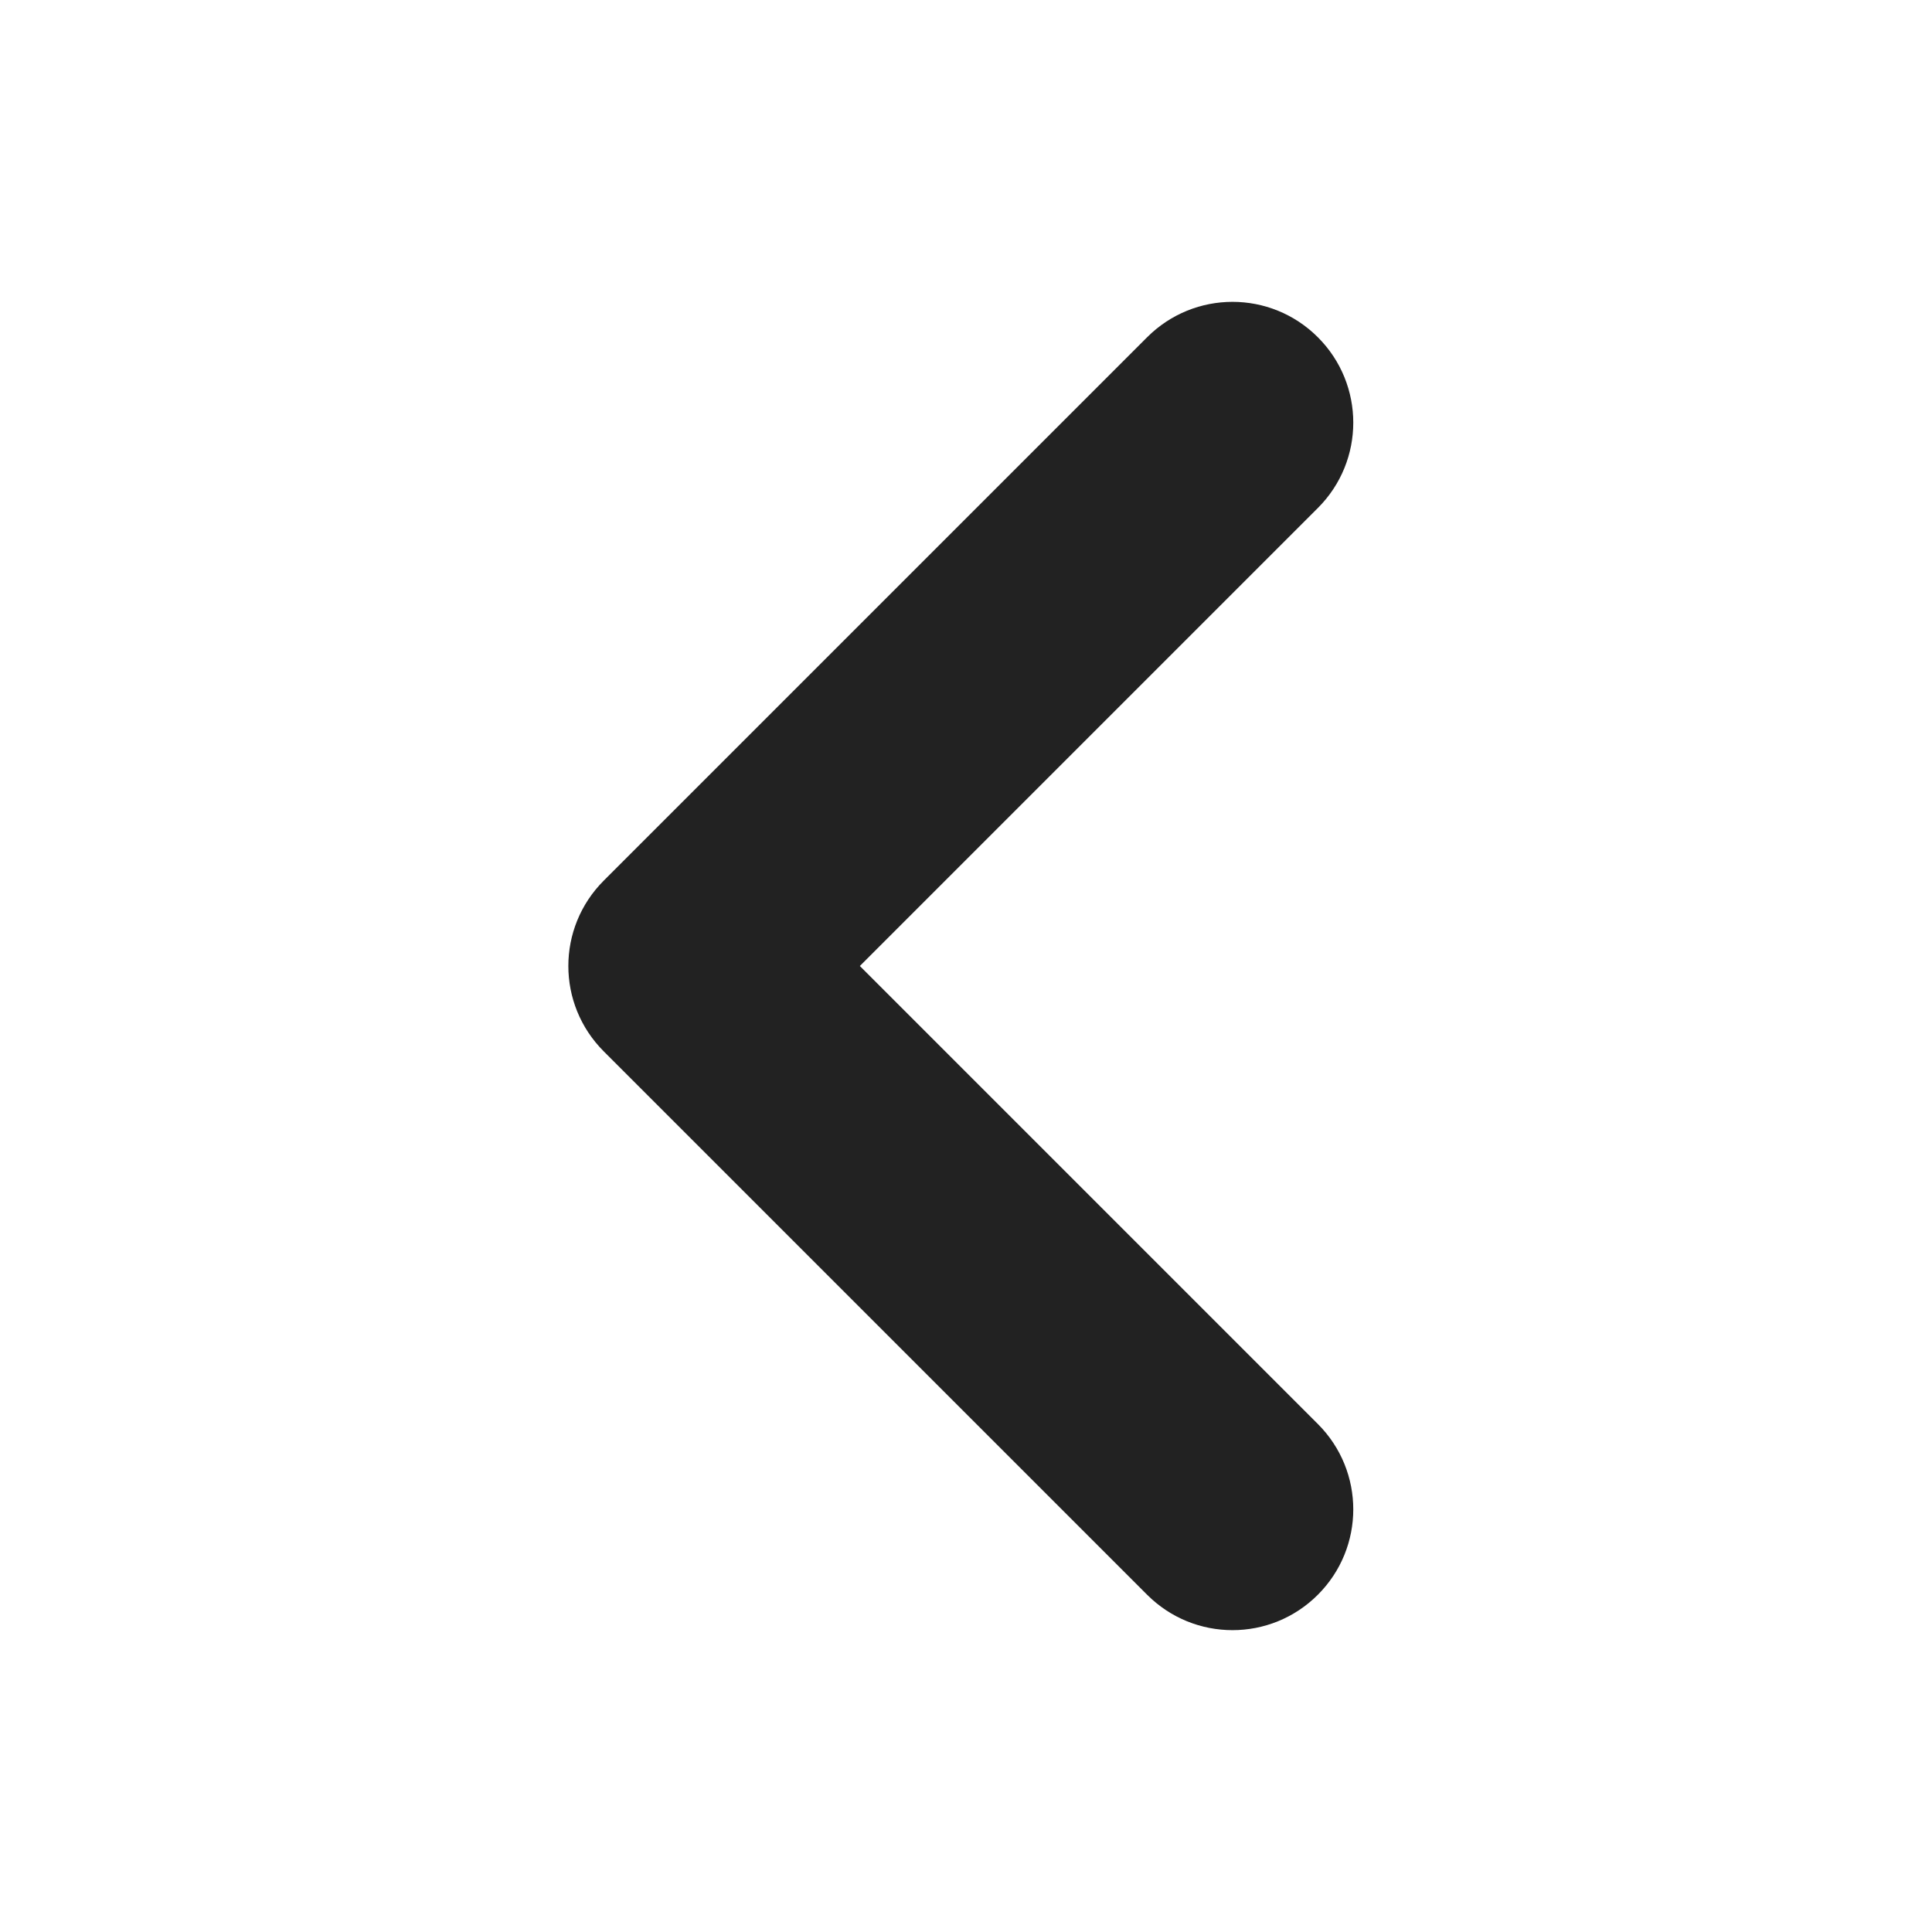
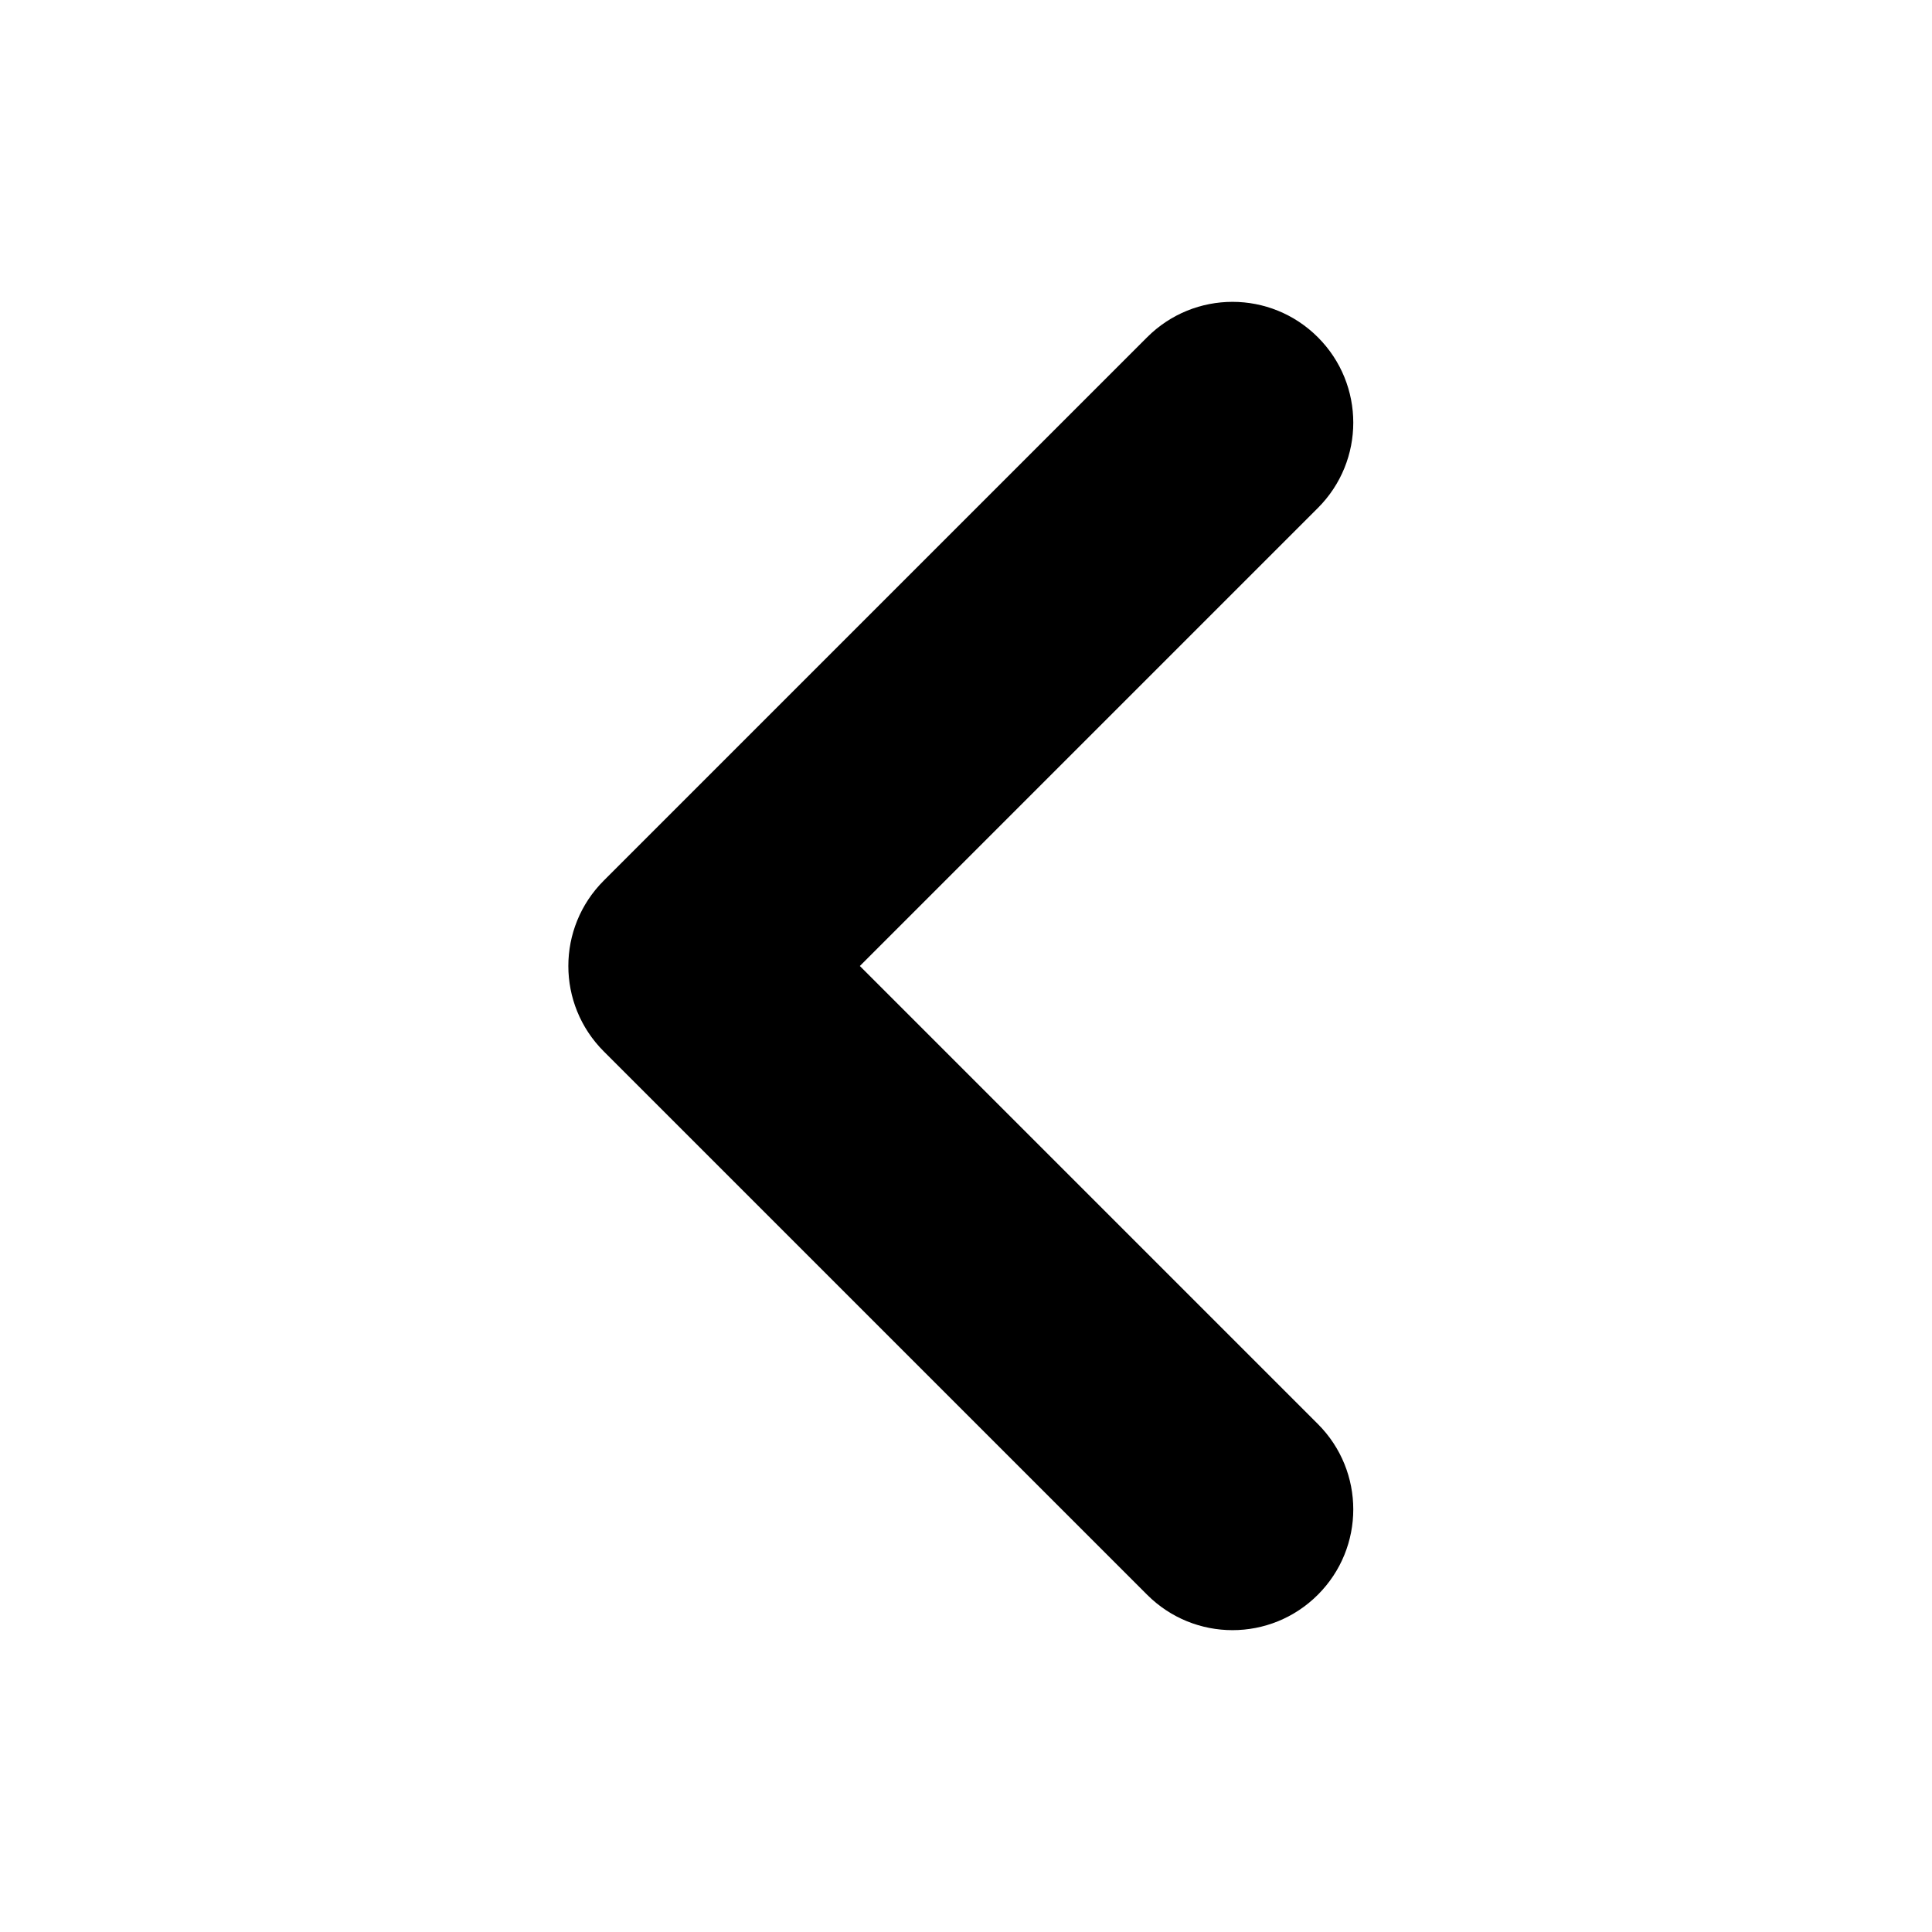
<svg xmlns="http://www.w3.org/2000/svg" height="16px" viewBox="0 0 16 16" width="16px">
-   <path d="m 10.914 2.793 c 0.391 0.391 0.391 1.023 0 1.414 l -3.793 3.793 l 3.793 3.793 c 0.391 0.391 0.391 1.023 0 1.414 c -0.391 0.391 -1.023 0.391 -1.414 0 l -4.5 -4.5 c -0.391 -0.391 -0.391 -1.023 0 -1.414 l 4.5 -4.5 c 0.391 -0.391 1.023 -0.391 1.414 0 z m 0 0" fill="#222222" fill-rule="evenodd" />
+   <path d="m 10.914 2.793 c 0.391 0.391 0.391 1.023 0 1.414 l -3.793 3.793 l 3.793 3.793 c 0.391 0.391 0.391 1.023 0 1.414 c -0.391 0.391 -1.023 0.391 -1.414 0 l -4.5 -4.5 c -0.391 -0.391 -0.391 -1.023 0 -1.414 l 4.5 -4.5 c 0.391 -0.391 1.023 -0.391 1.414 0 z m 0 0" fill="currentColor" fill-rule="evenodd" />
</svg>
